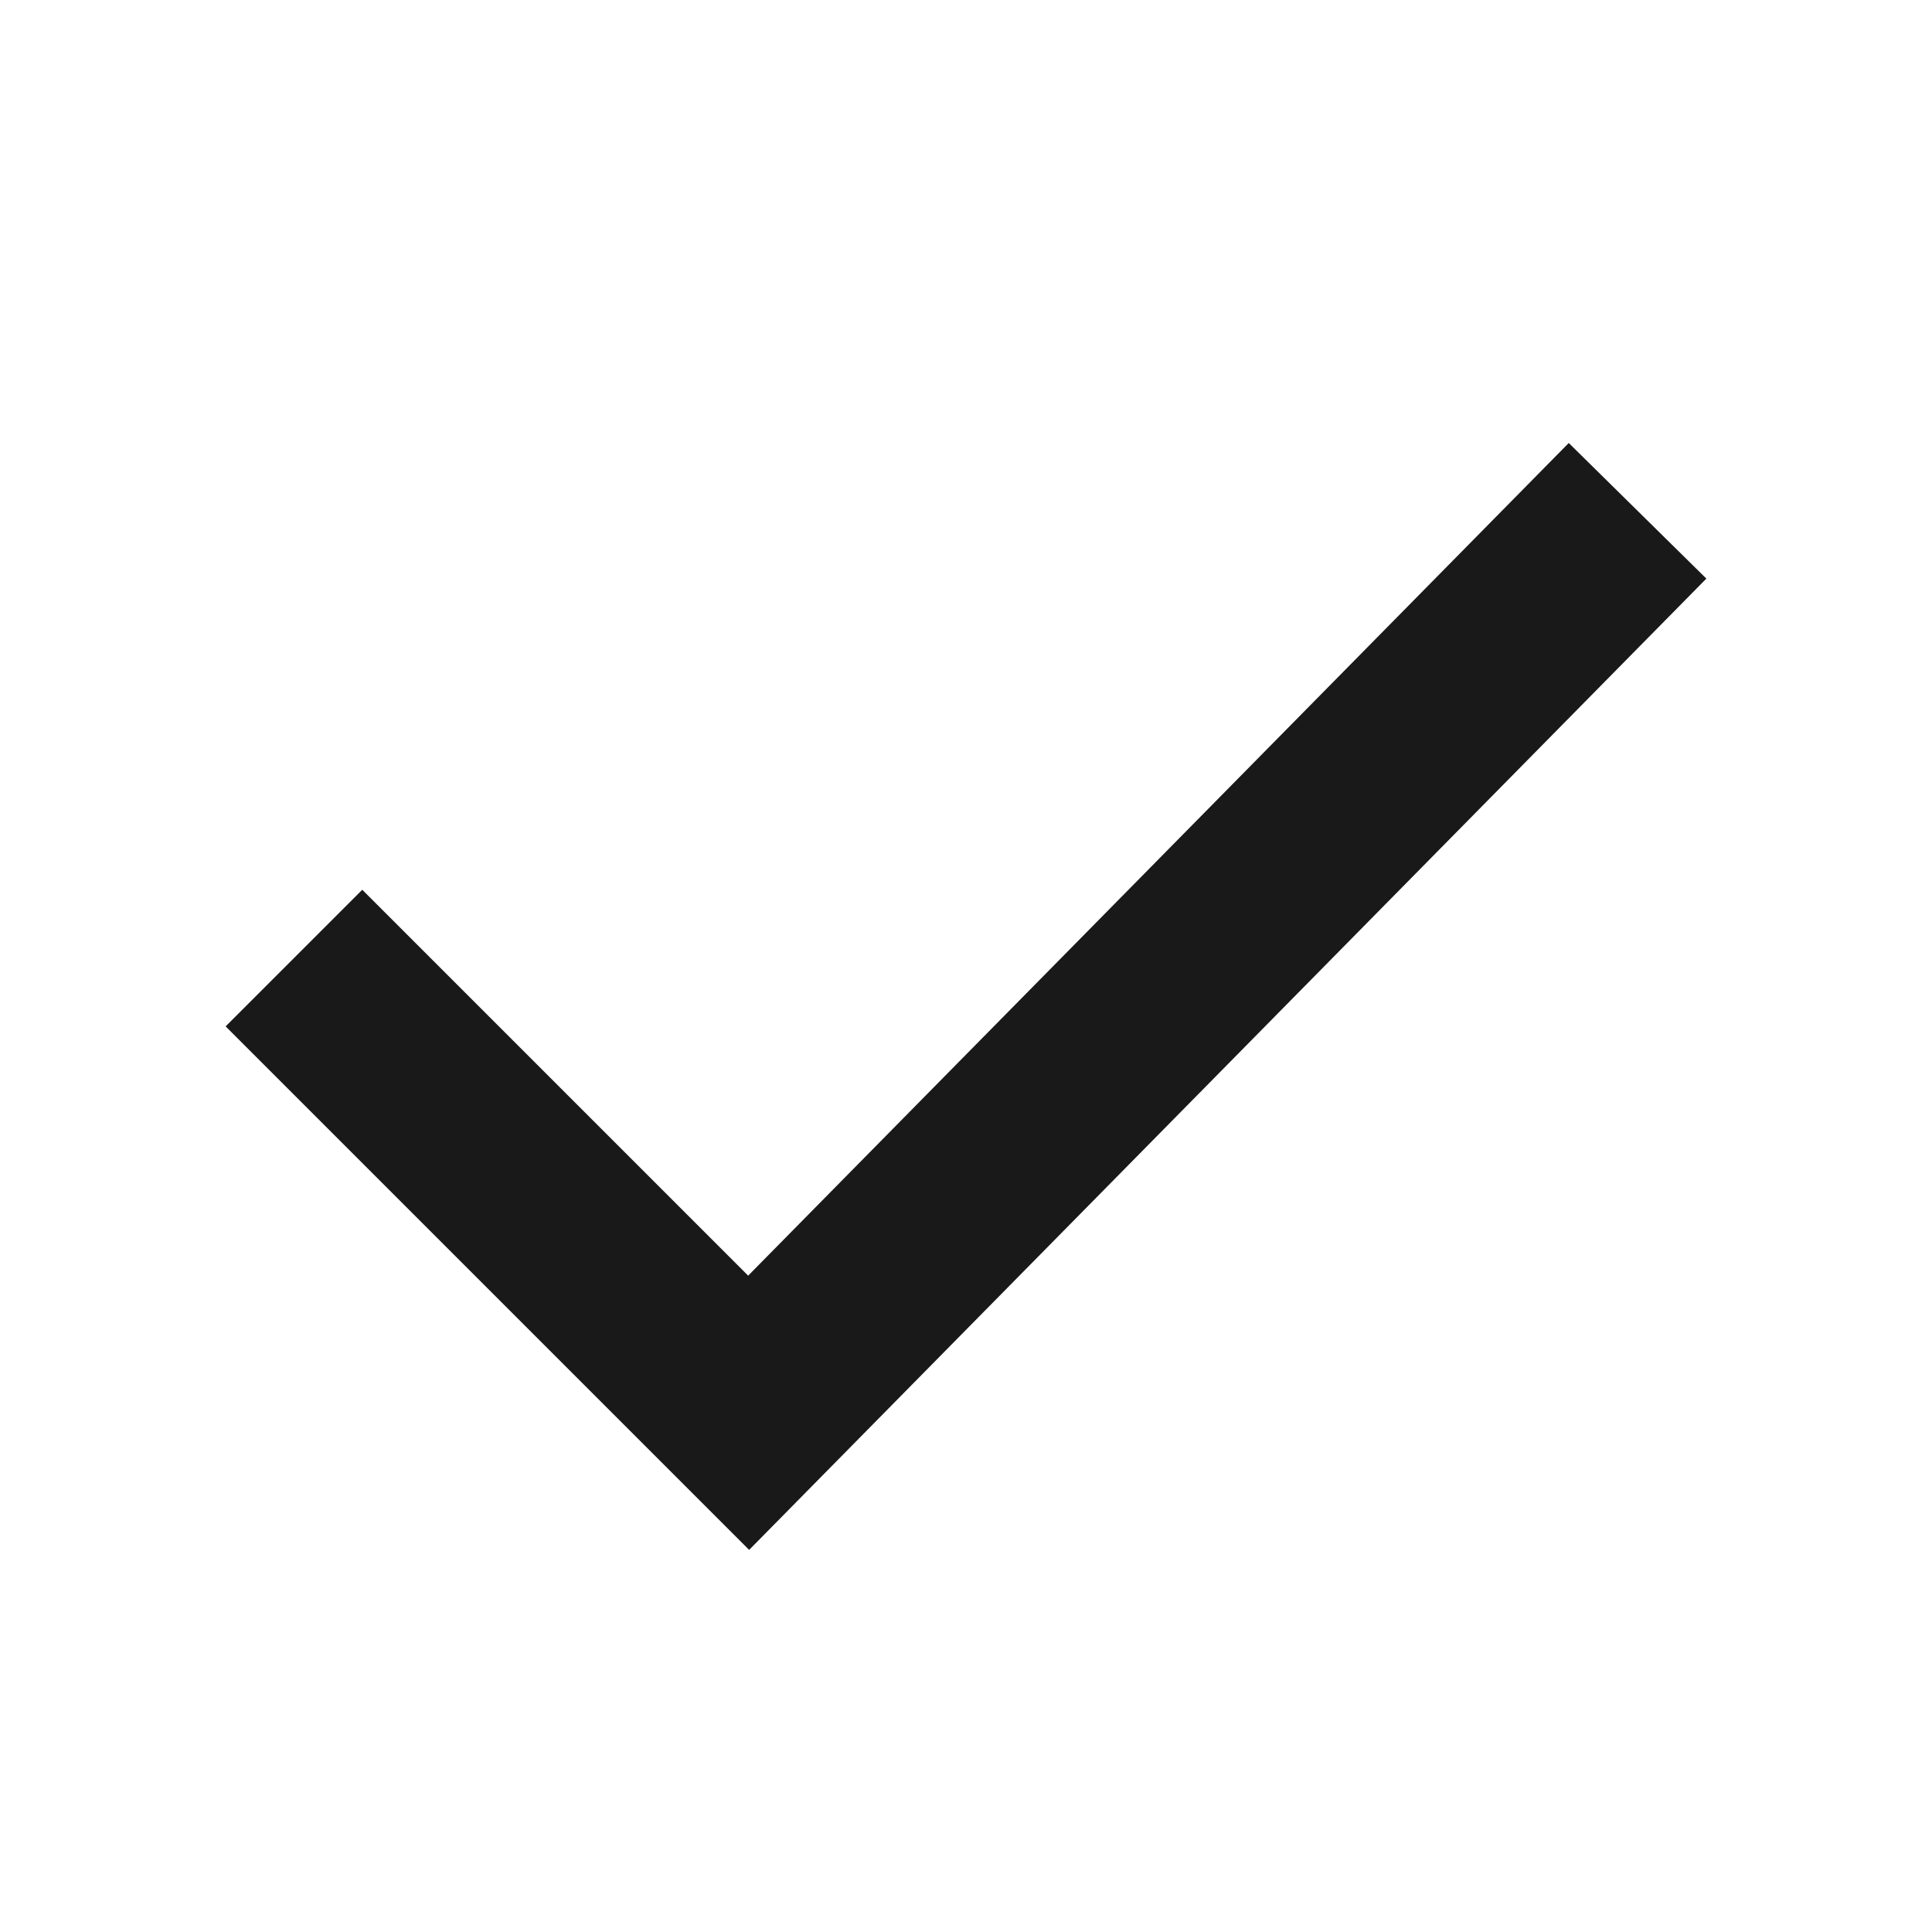
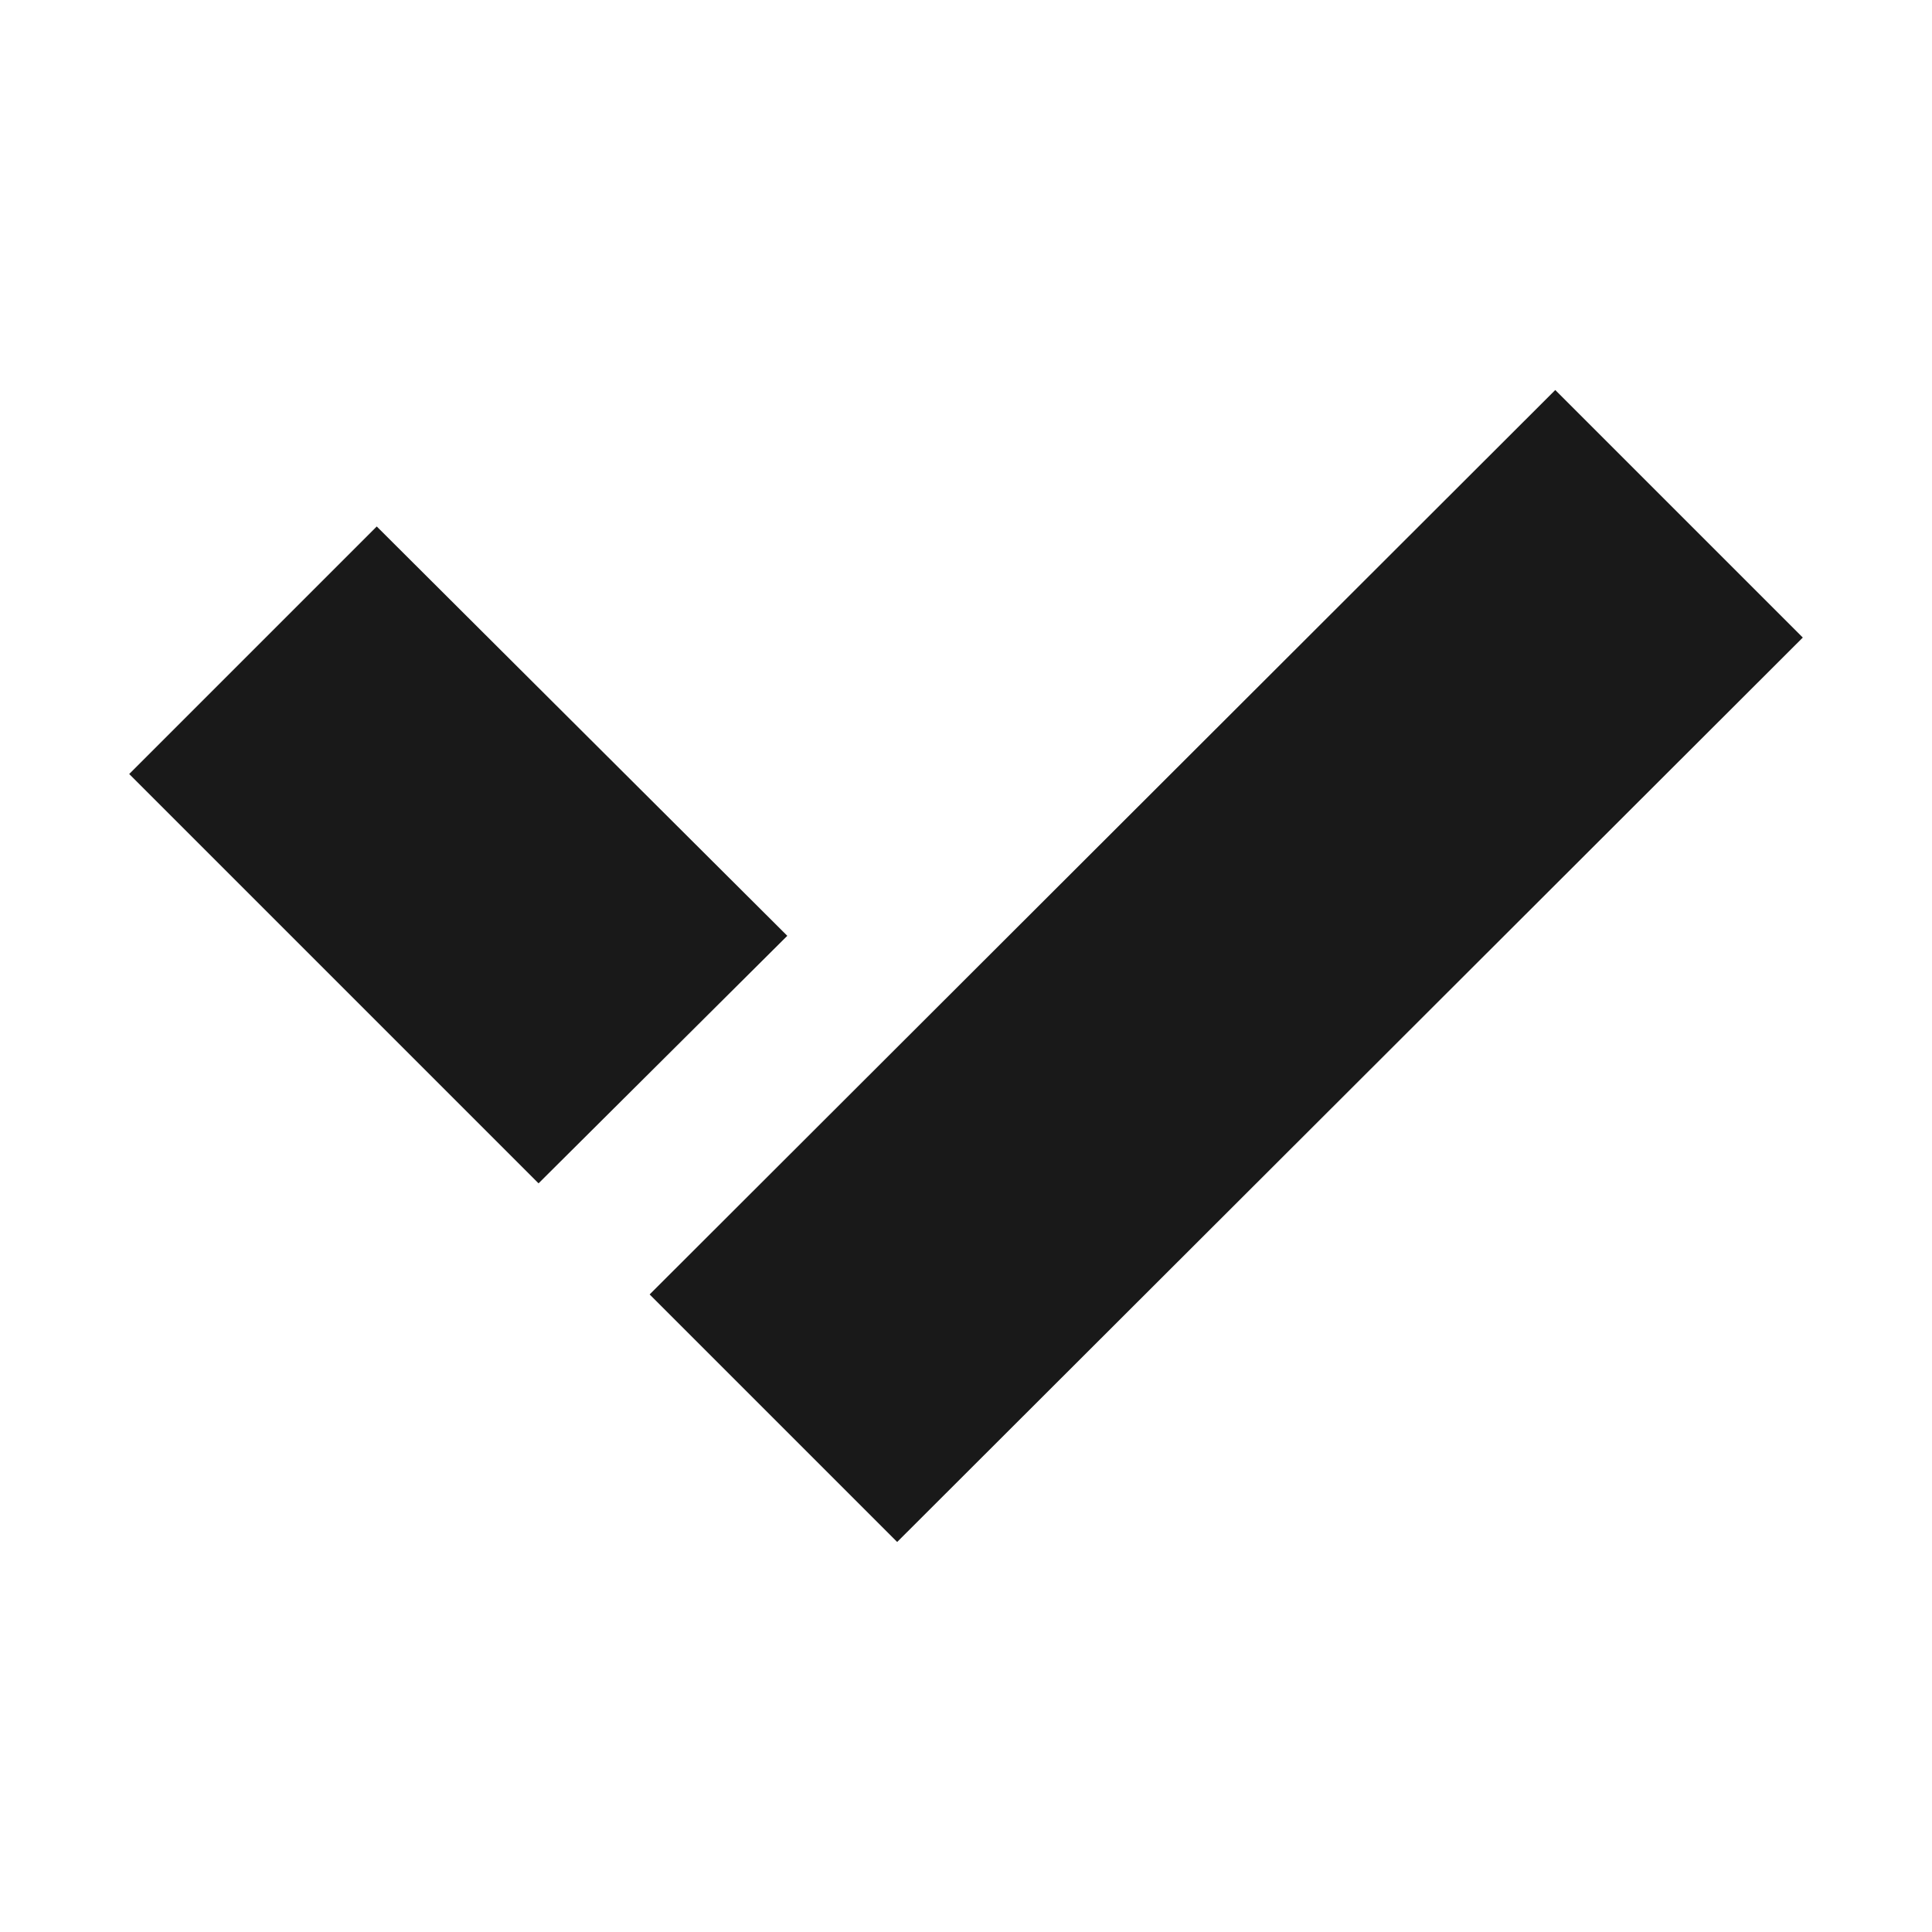
- <svg xmlns="http://www.w3.org/2000/svg" viewBox="0 0 16 16" width="48" height="48" fill="none" stroke="#191919" stroke-width="1.6" stroke-linecap="square" stroke-linejoin="miter">
-   <path d="M3 8.5l3.2 3.2L13 4.8" />
+ <svg xmlns="http://www.w3.org/2000/svg" viewBox="0 0 16 16" width="48" height="48">
+   <path d="M5.38,10.72 L12.88,3.23 L14.93,5.28 L7.43,12.77Z M1.07,6.41 L3.12,4.36 L6.52,7.75 L4.46,9.80Z" fill="#191919" />
</svg>
